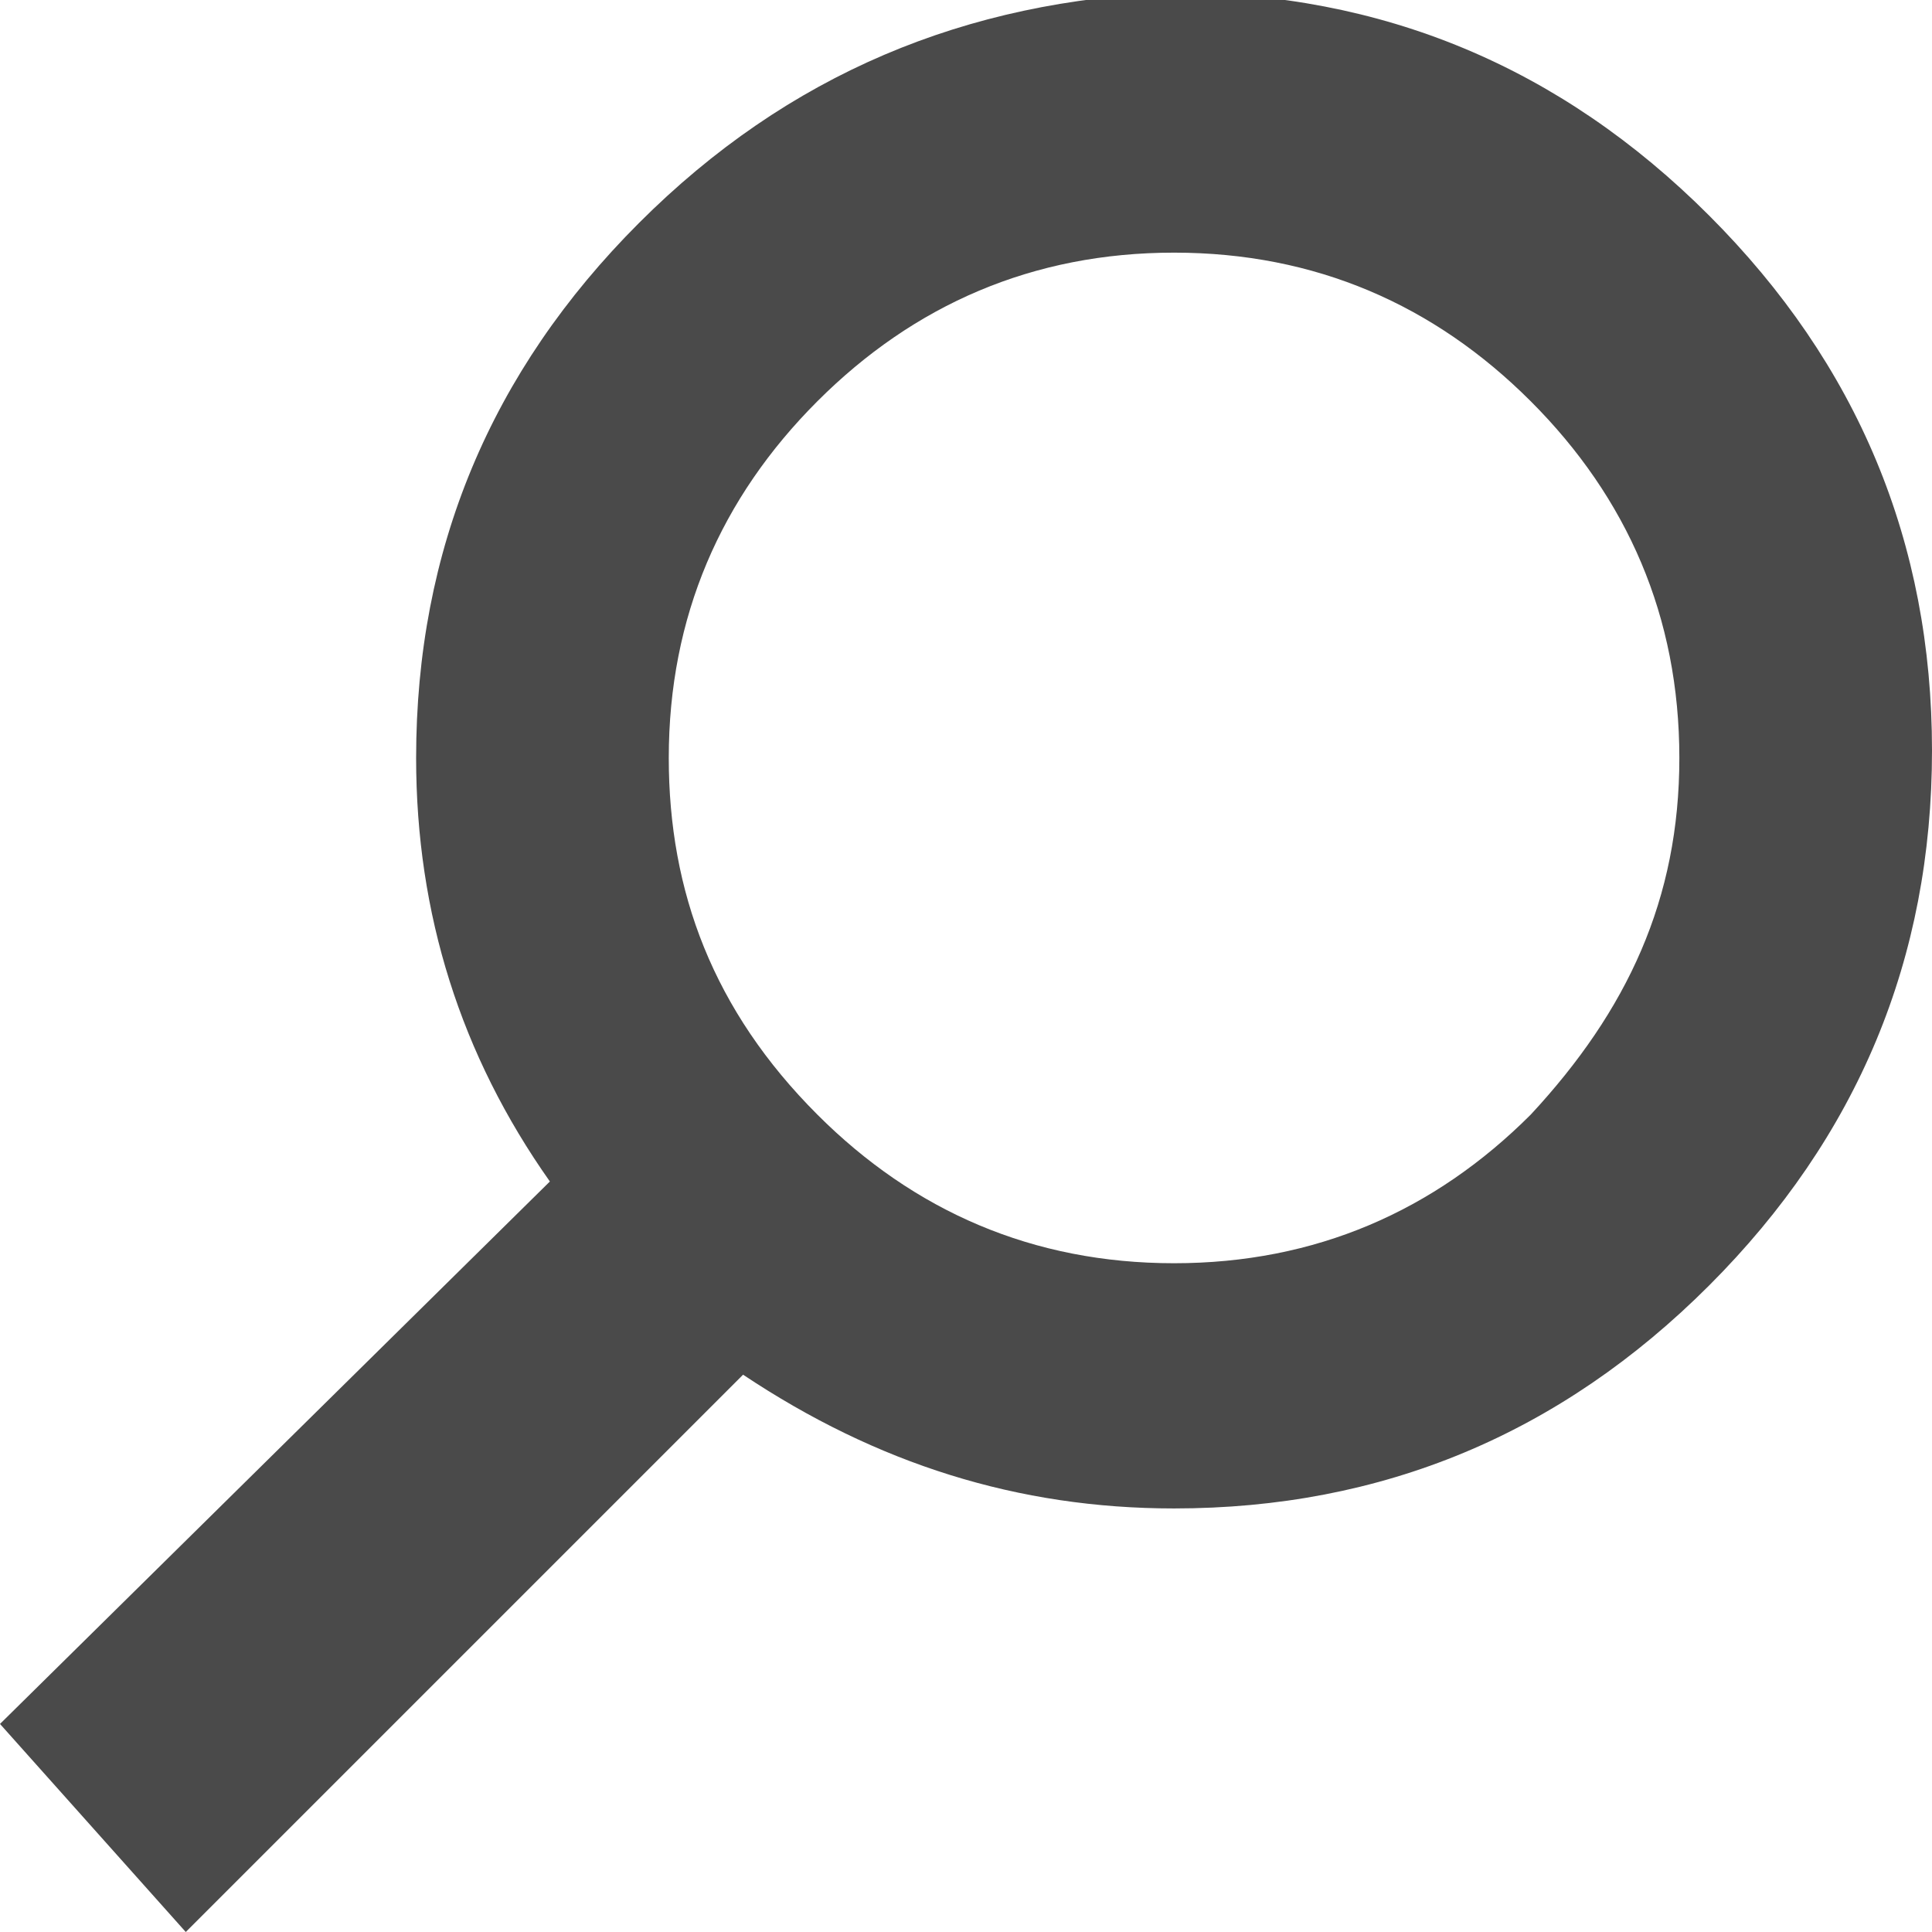
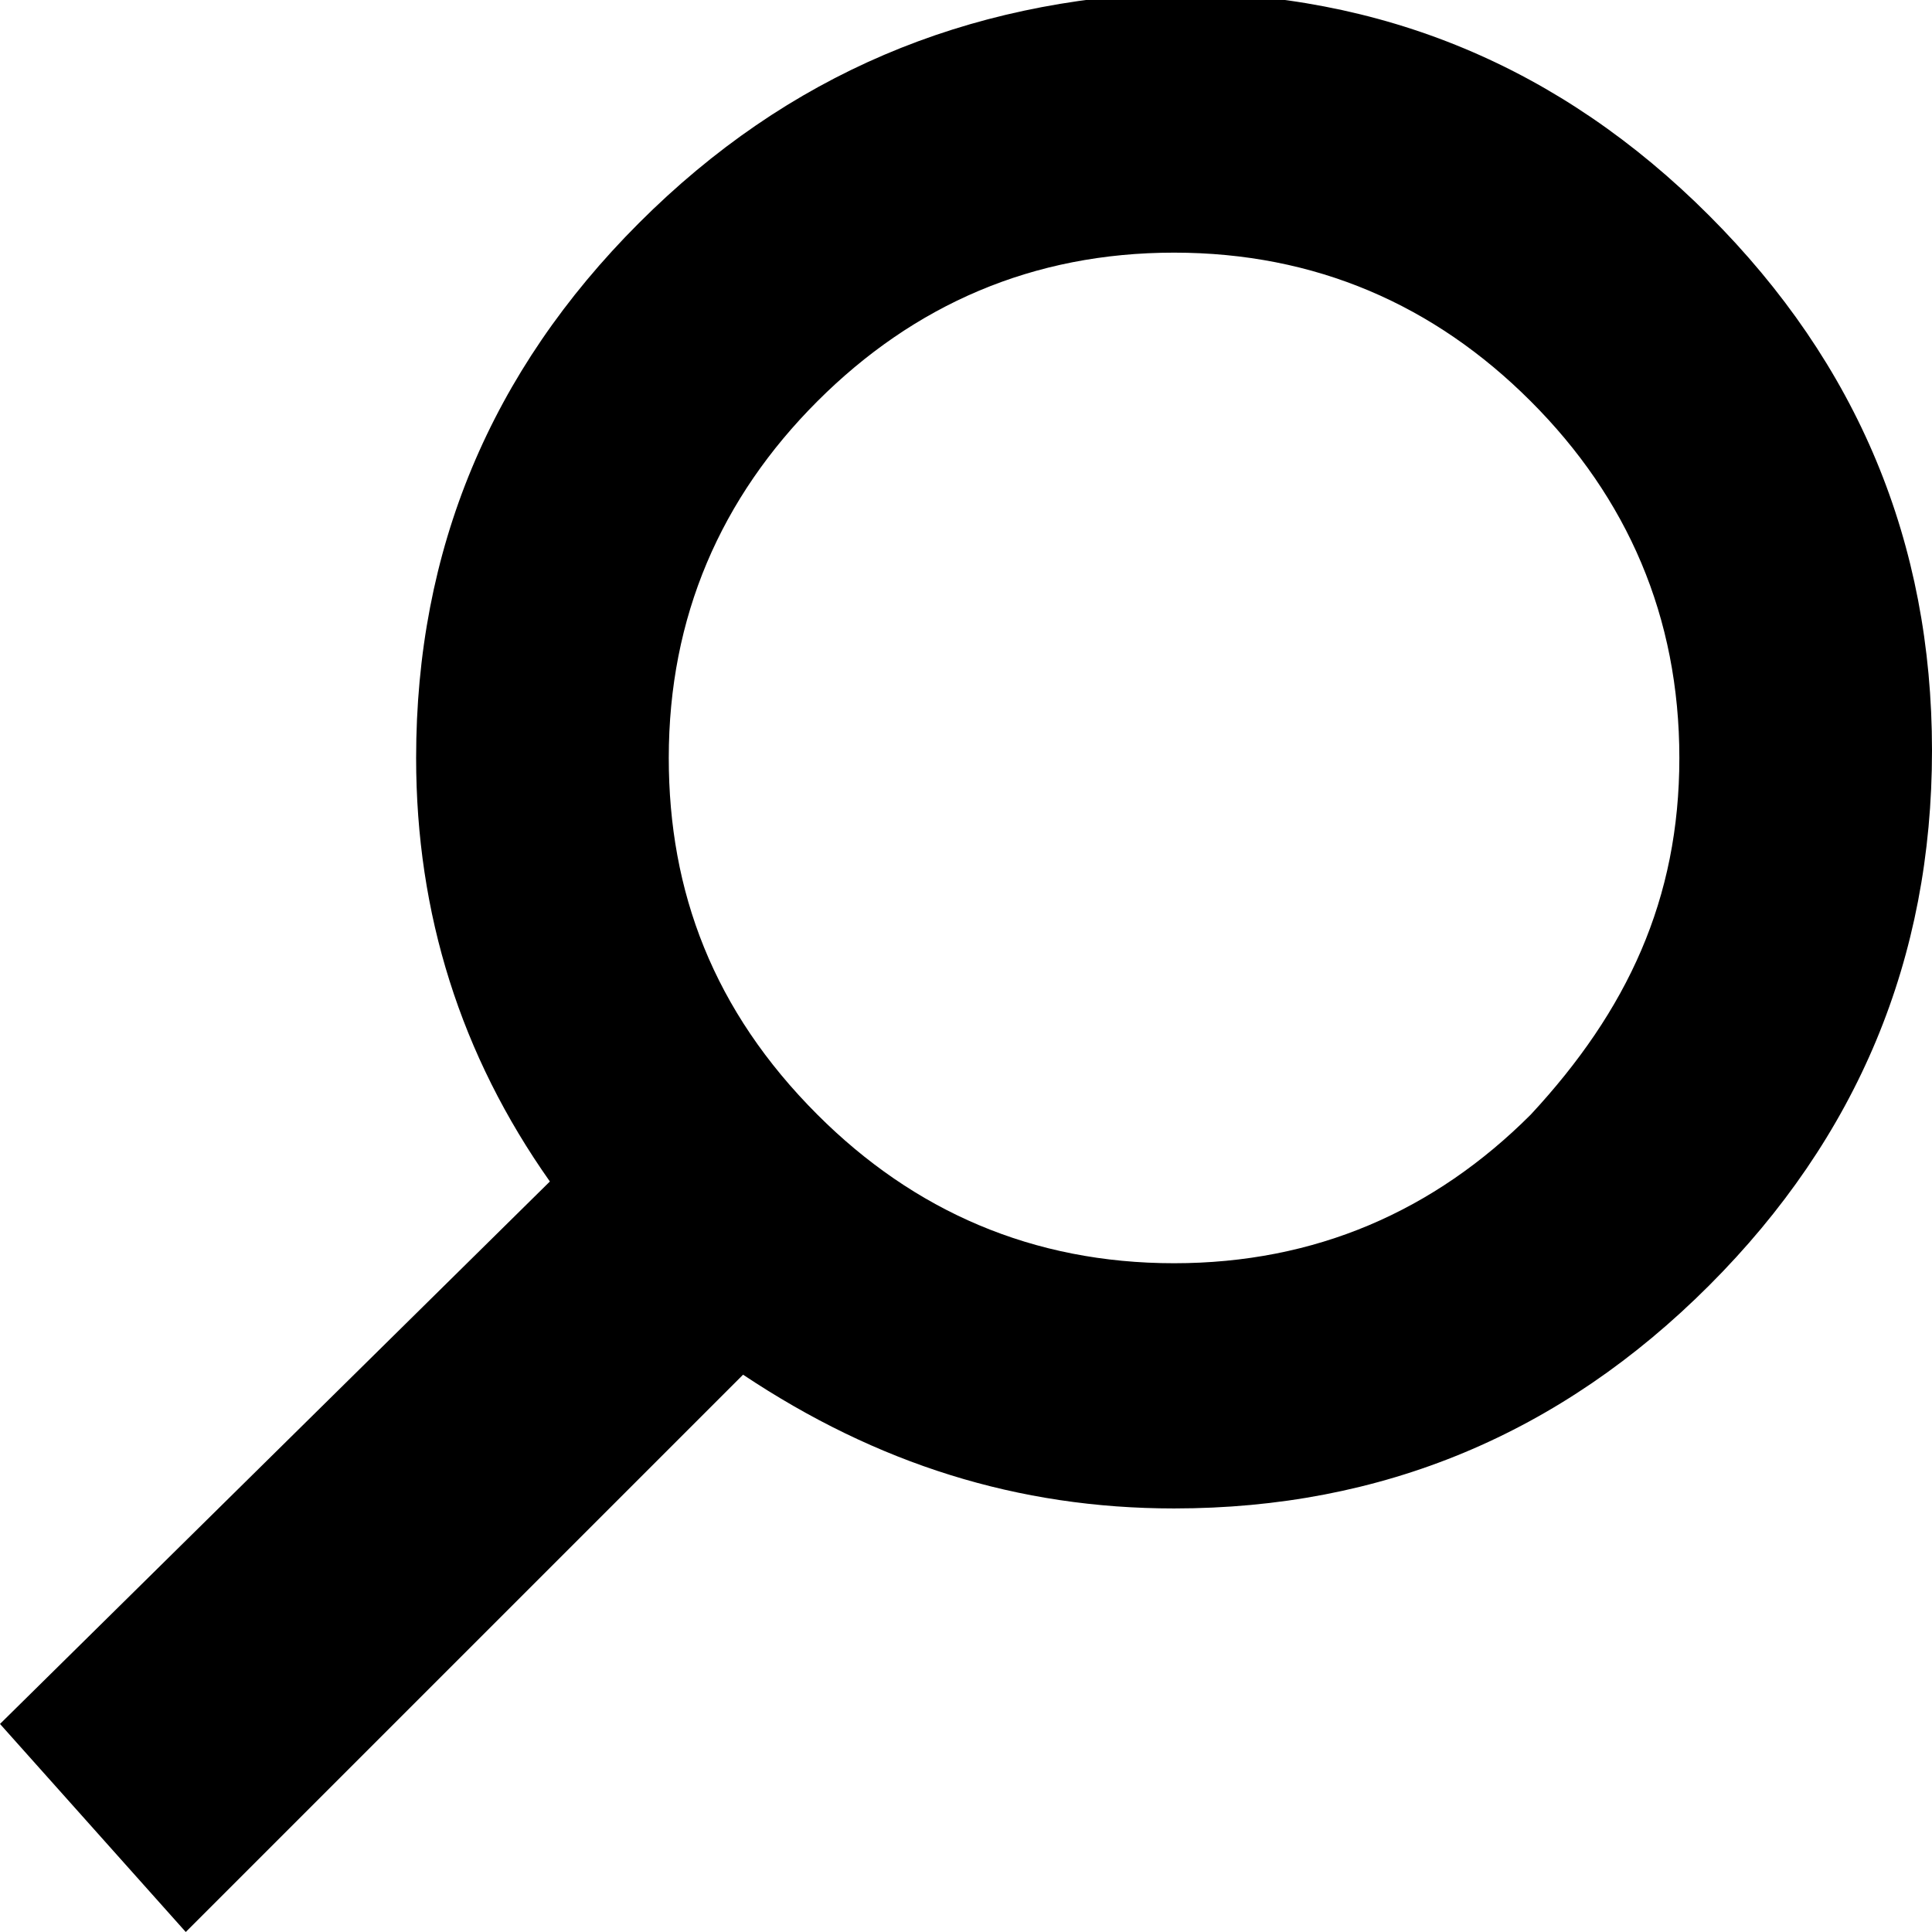
<svg xmlns="http://www.w3.org/2000/svg" version="1.1" id="Layer_1" x="0px" y="0px" viewBox="0 0 26 26" style="enable-background:new 0 0 26 26;" xml:space="preserve">
  <g class="st0">
-     <path fill="#4a4a4a" d="M7.4,15.9L0,23.2L2.5,26l7.5-7.5c1.8,1.2,3.7,1.8,5.8,1.8c2.8,0,5.2-1,7.2-3c2-2,3-4.4,3-7.2c0-2.8-1-5.2-3-7.2   s-4.4-3-7.2-3C13,0,10.6,1,8.6,3c-2,2-3,4.4-3,7.2C5.6,12.3,6.2,14.2,7.4,15.9z M9,10.2c0-1.9,0.7-3.5,2-4.8c1.3-1.3,2.9-2,4.8-2   c1.9,0,3.5,0.7,4.8,2c1.3,1.3,2,2.9,2,4.8c0,1.9-0.7,3.4-2,4.8c-1.3,1.3-2.9,2-4.8,2s-3.5-0.7-4.8-2C9.6,13.6,9,12,9,10.2z" />
+     <path fill="#000000" d="M7.4,15.9L0,23.2L2.5,26l7.5-7.5c1.8,1.2,3.7,1.8,5.8,1.8c2.8,0,5.2-1,7.2-3c2-2,3-4.4,3-7.2c0-2.8-1-5.2-3-7.2   s-4.4-3-7.2-3C13,0,10.6,1,8.6,3c-2,2-3,4.4-3,7.2C5.6,12.3,6.2,14.2,7.4,15.9z M9,10.2c0-1.9,0.7-3.5,2-4.8c1.3-1.3,2.9-2,4.8-2   c1.9,0,3.5,0.7,4.8,2c1.3,1.3,2,2.9,2,4.8c0,1.9-0.7,3.4-2,4.8c-1.3,1.3-2.9,2-4.8,2s-3.5-0.7-4.8-2C9.6,13.6,9,12,9,10.2z" />
  </g>
</svg>
